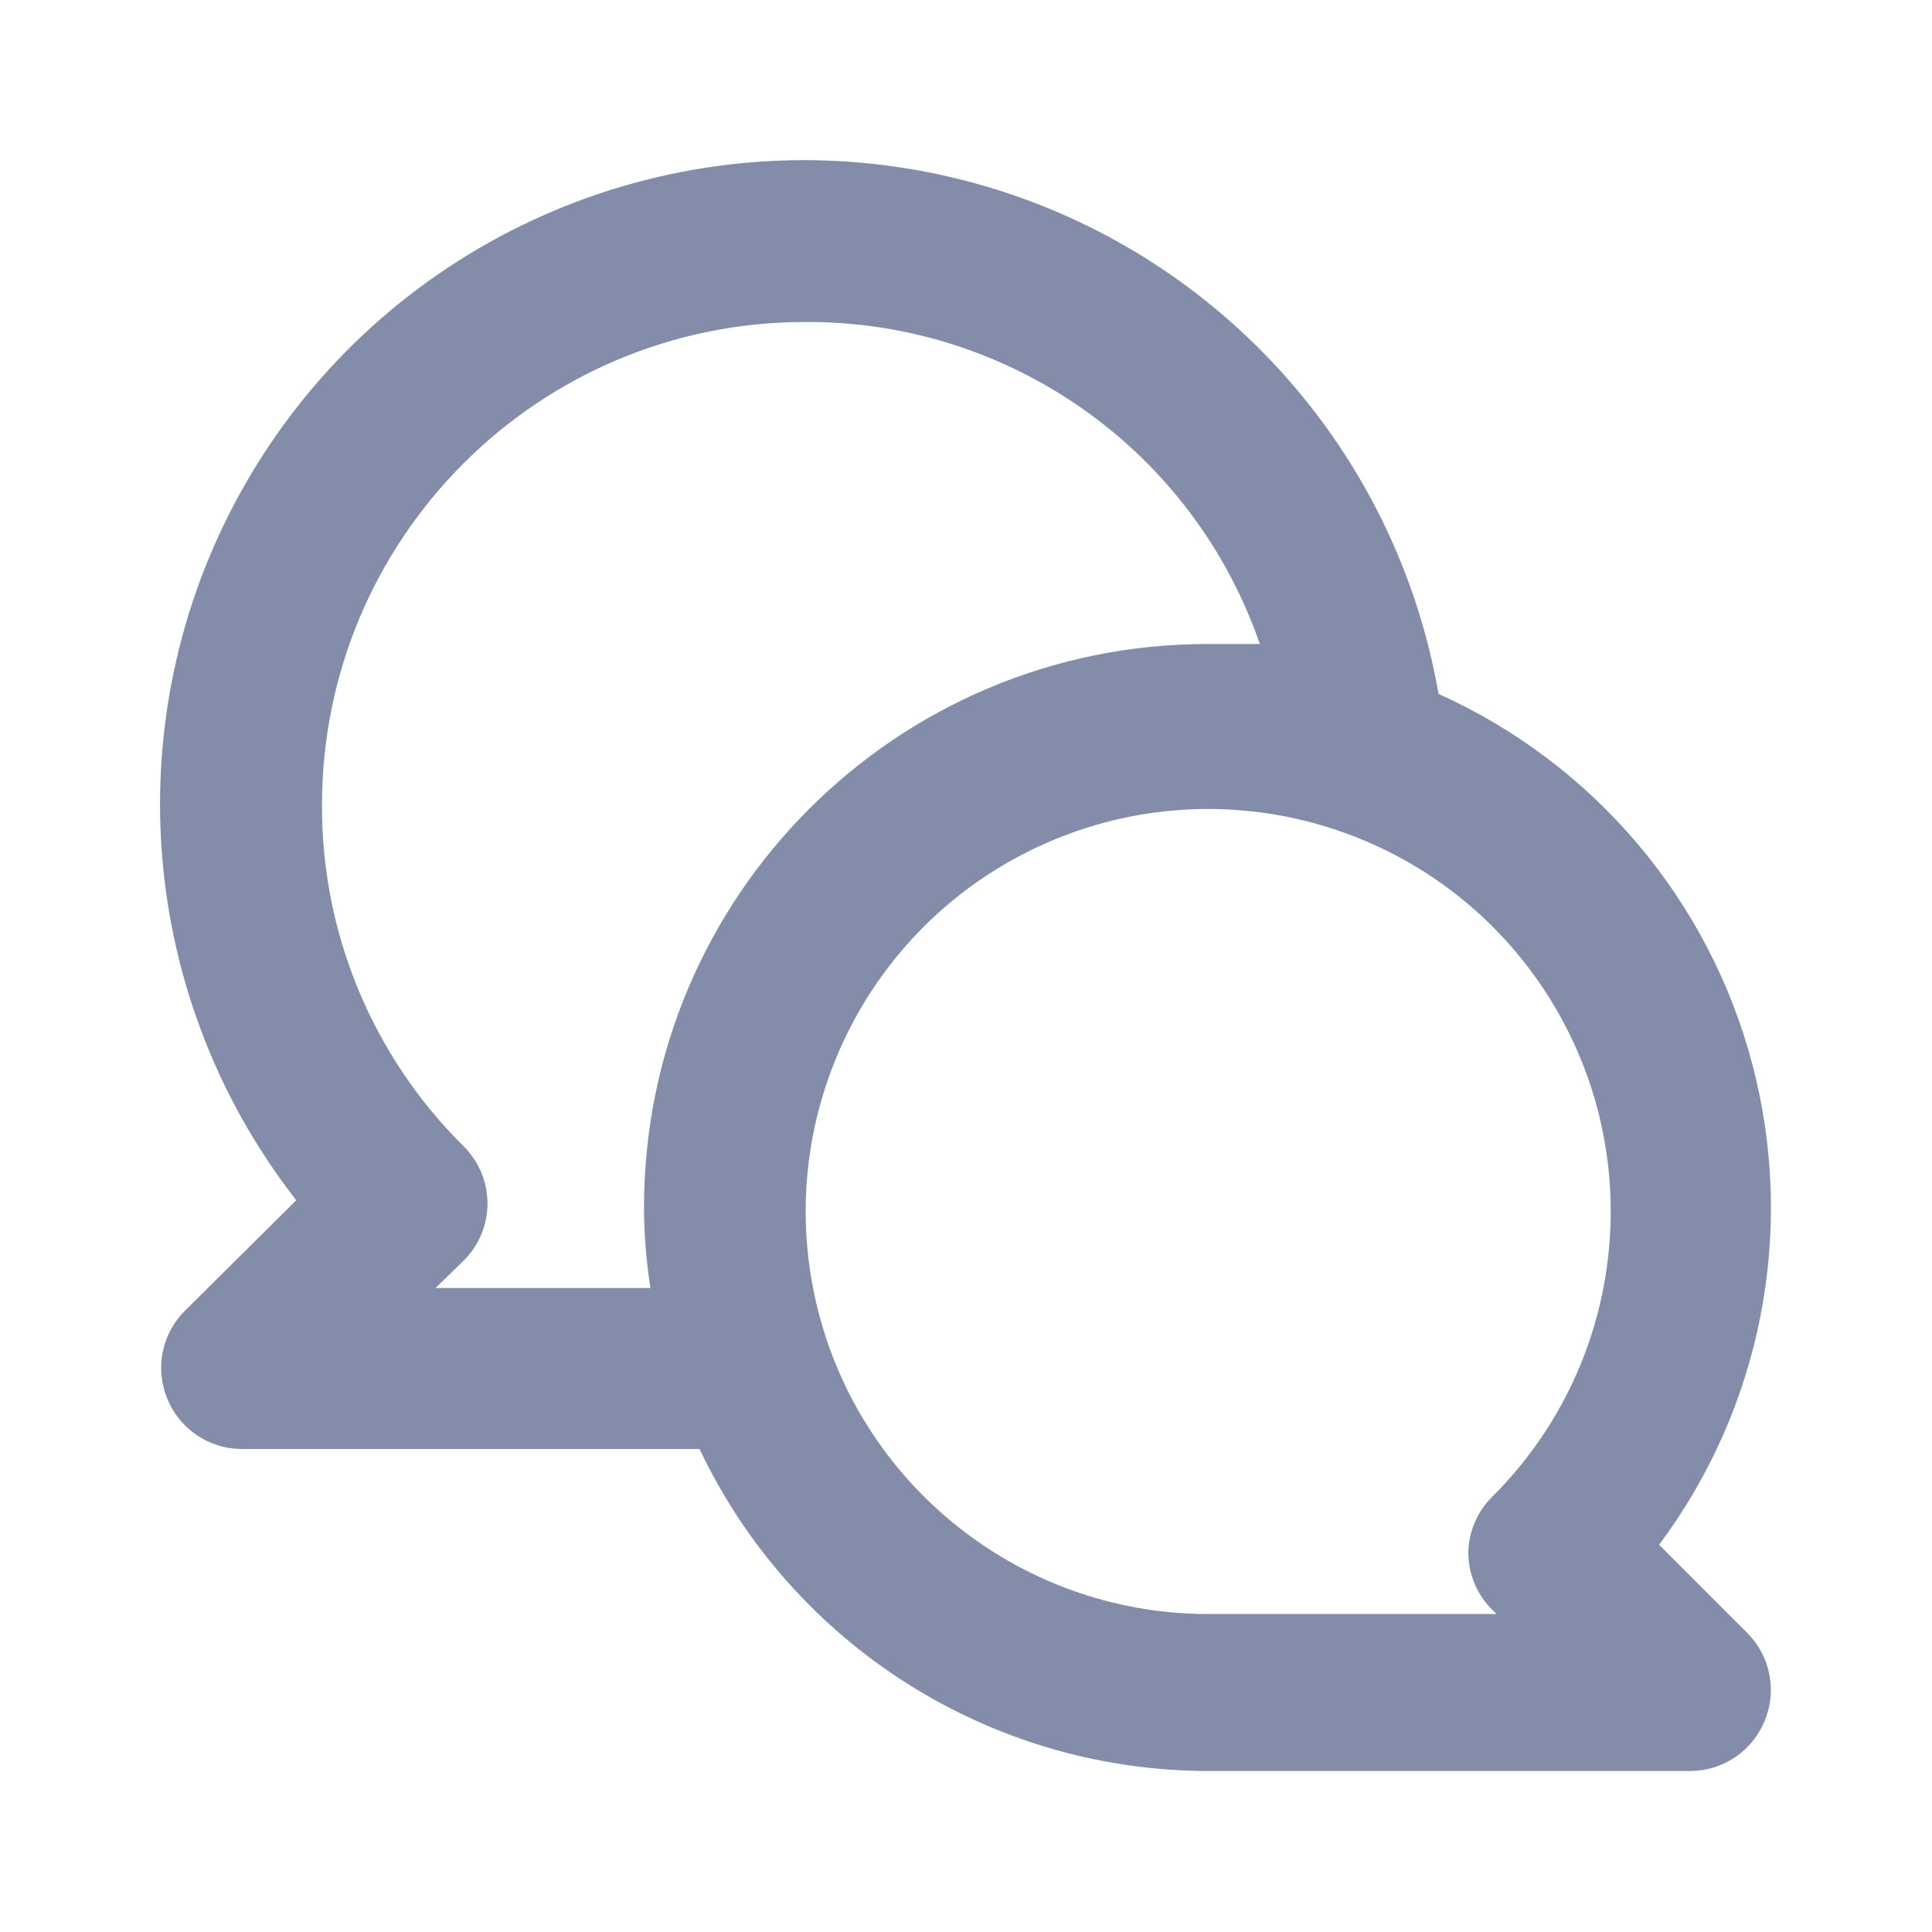
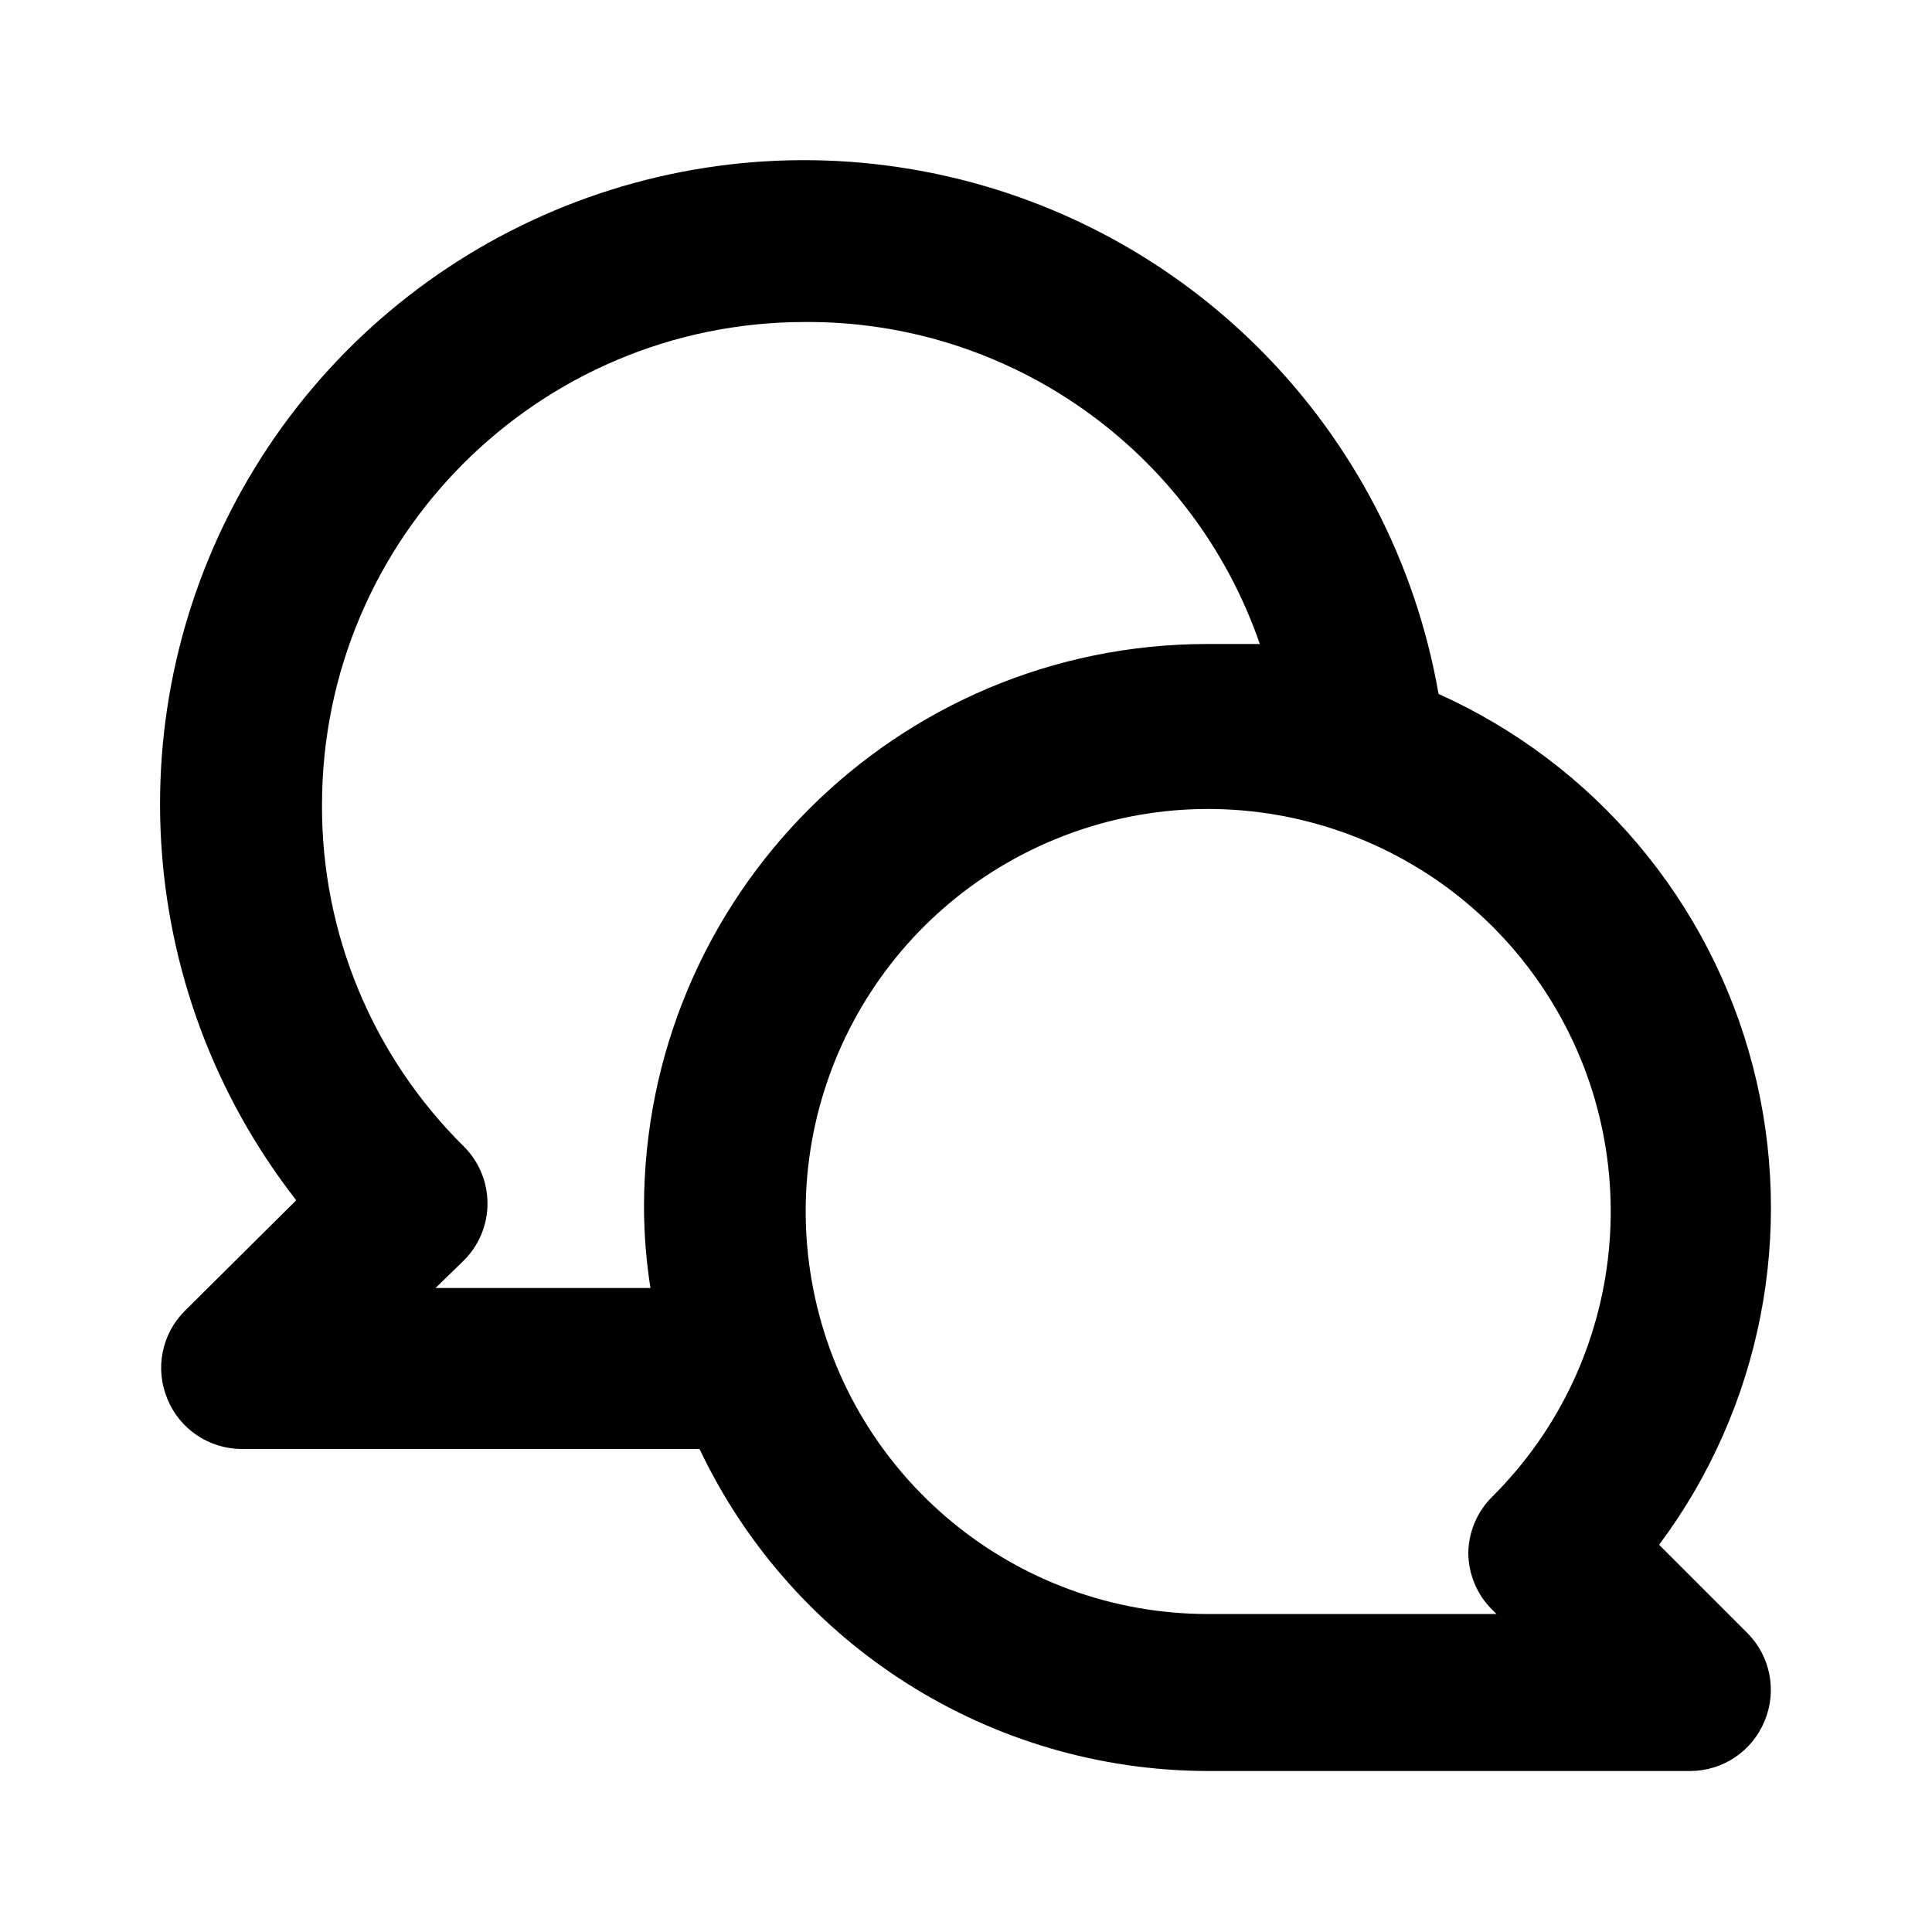
<svg xmlns="http://www.w3.org/2000/svg" viewBox="0 0 24 24">
-   <path fill="#838DAA" d="M20.61,19.19A7,7,0,0,0,17.87,8.62,8,8,0,1,0,3.68,14.91L2.29,16.29a1,1,0,0,0-.21,1.09A1,1,0,0,0,3,18H8.69A7,7,0,0,0,15,22h6a1,1,0,0,0,.92-.62,1,1,0,0,0-.21-1.09ZM8,15a6.63,6.63,0,0,0,.08,1H5.41l.35-.34a1,1,0,0,0,0-1.42A5.93,5.93,0,0,1,4,10a6,6,0,0,1,6-6,5.94,5.94,0,0,1,5.65,4c-.22,0-.43,0-.65,0A7,7,0,0,0,8,15ZM18.54,20l.05.05H15a5,5,0,1,1,3.54-1.46,1,1,0,0,0-.3.7A1,1,0,0,0,18.54,20Z" />
+   <path fill="currentColor" d="M20.61,19.19A7,7,0,0,0,17.87,8.62,8,8,0,1,0,3.68,14.91L2.29,16.29a1,1,0,0,0-.21,1.09A1,1,0,0,0,3,18H8.69A7,7,0,0,0,15,22h6a1,1,0,0,0,.92-.62,1,1,0,0,0-.21-1.09ZM8,15a6.63,6.63,0,0,0,.08,1H5.41l.35-.34a1,1,0,0,0,0-1.42A5.93,5.93,0,0,1,4,10a6,6,0,0,1,6-6,5.94,5.94,0,0,1,5.65,4c-.22,0-.43,0-.65,0A7,7,0,0,0,8,15ZM18.54,20l.05.05H15a5,5,0,1,1,3.54-1.46,1,1,0,0,0-.3.7A1,1,0,0,0,18.54,20Z" />
</svg>
